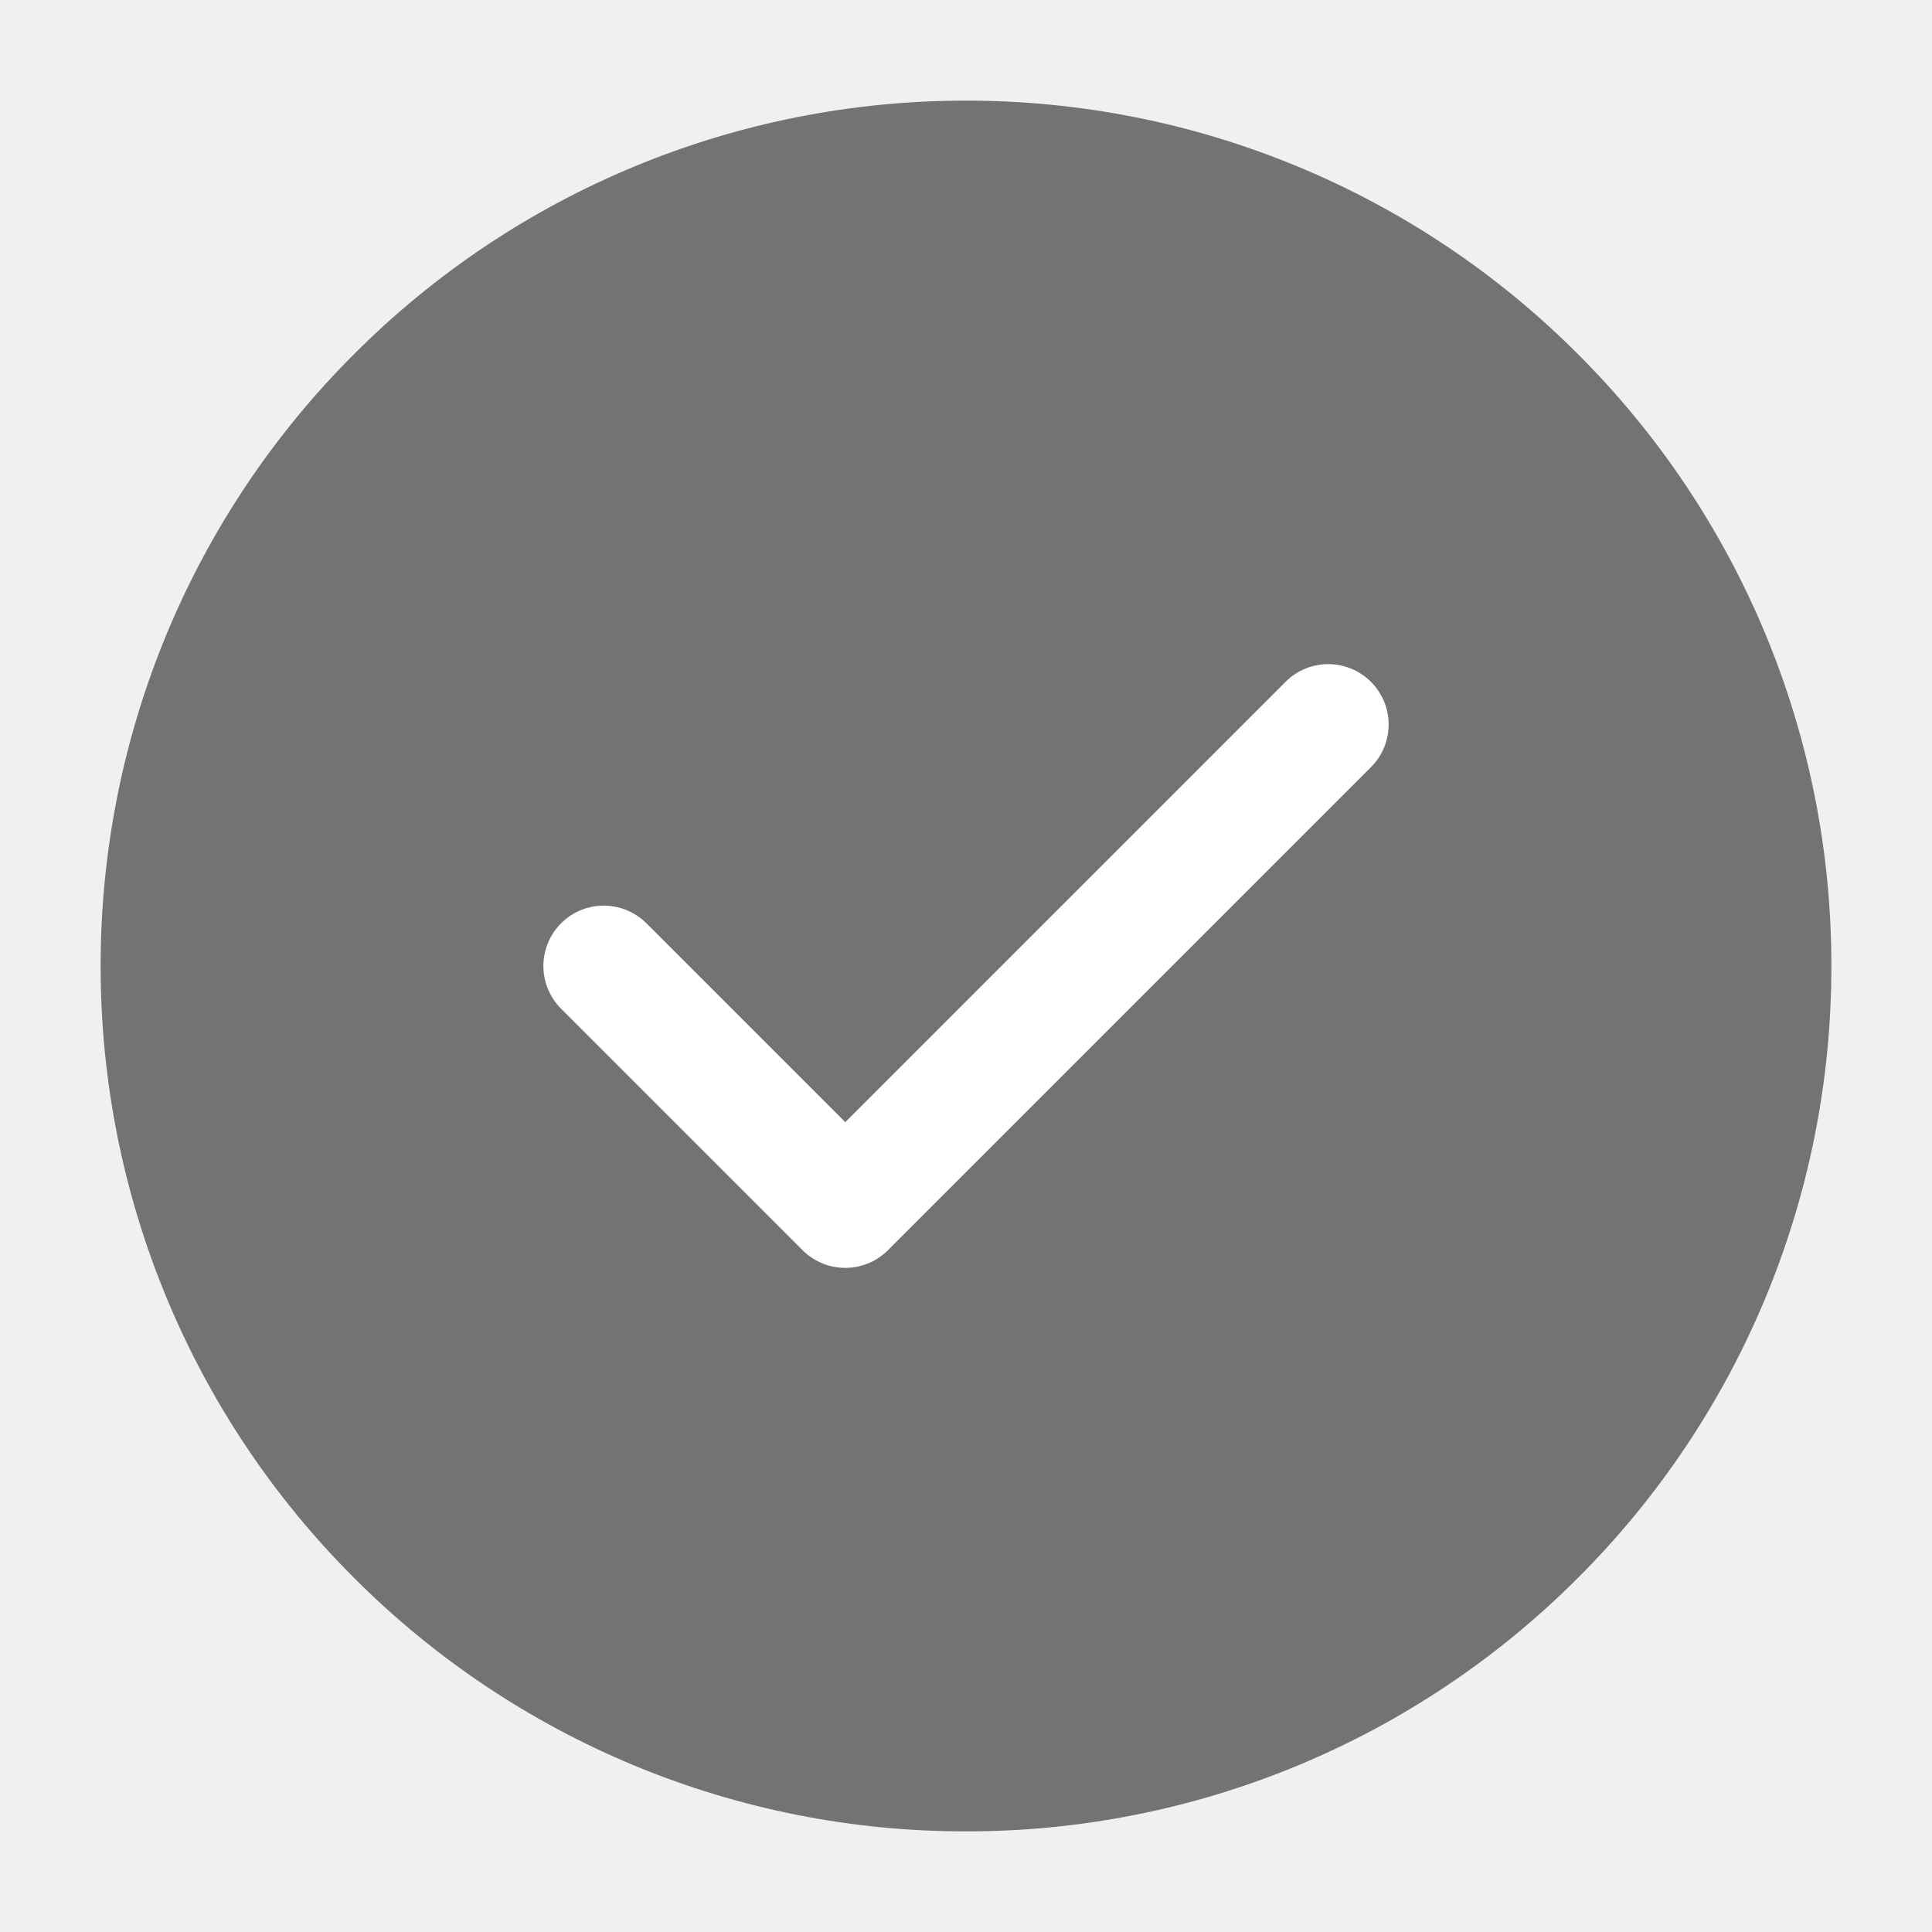
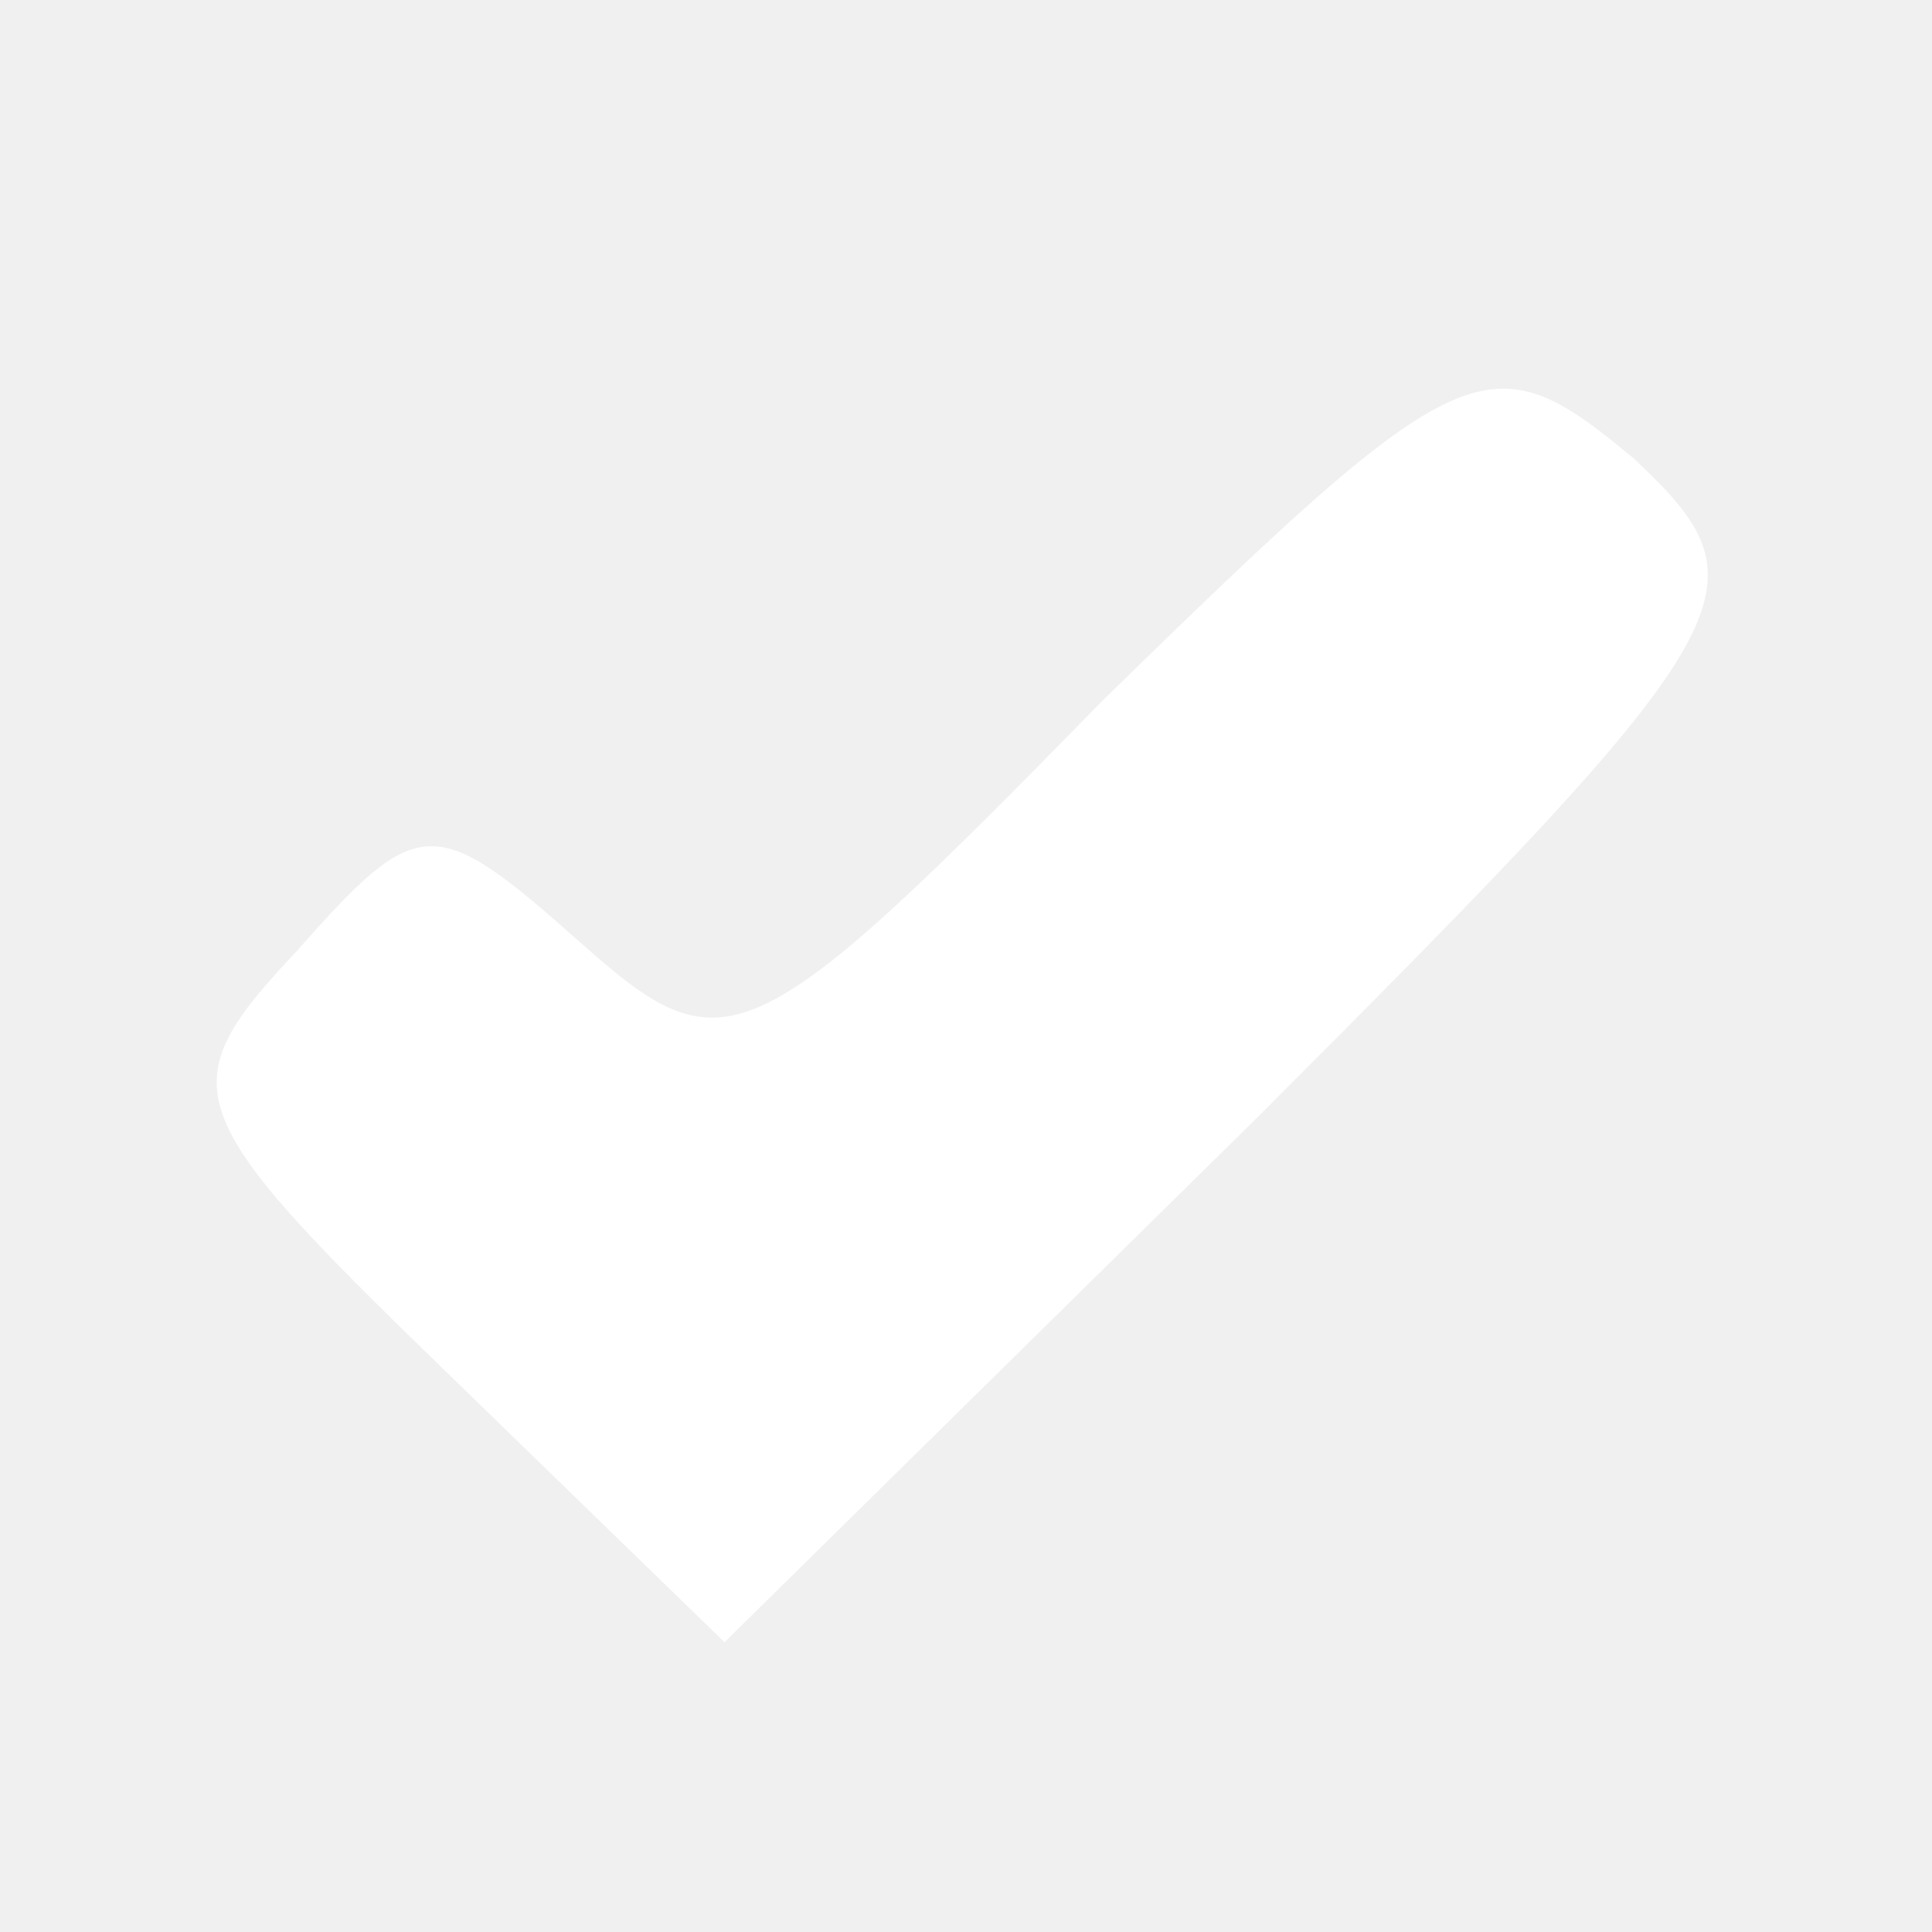
- <svg xmlns="http://www.w3.org/2000/svg" width="32" height="32" viewBox="0 0 32 32" fill="none">
-   <path d="M16 29.333C17.751 29.336 19.486 28.992 21.104 28.322C22.722 27.651 24.191 26.668 25.428 25.428C26.668 24.191 27.651 22.722 28.322 21.104C28.992 19.486 29.336 17.751 29.333 16C29.336 14.249 28.992 12.514 28.322 10.896C27.651 9.278 26.668 7.809 25.428 6.572C24.191 5.332 22.722 4.349 21.104 3.679C19.486 3.009 17.751 2.665 16 2.667C14.249 2.665 12.514 3.009 10.896 3.679C9.278 4.349 7.809 5.332 6.572 6.572C5.332 7.809 4.349 9.278 3.679 10.896C3.009 12.514 2.665 14.249 2.667 16C2.665 17.751 3.009 19.486 3.679 21.104C4.349 22.722 5.332 24.191 6.572 25.428C7.809 26.668 9.278 27.651 10.896 28.322C12.514 28.992 14.249 29.336 16 29.333Z" fill="#737373" stroke="#737373" stroke-width="2" stroke-linejoin="round" />
-   <path d="M10 16L14 20L22 12" fill="#737373" />
-   <path d="M10 16L14 20L22 12" stroke="white" stroke-width="2" stroke-linecap="round" stroke-linejoin="round" />
+ <svg xmlns="http://www.w3.org/2000/svg" version="1.0" width="24pt" height="24pt" viewBox="0 0 24 24" preserveAspectRatio="xMidYMid meet">
+   <g transform="translate(0,24) scale(0.1,-0.1)" fill="#ffffff" stroke="none">
+     <path d="M137 153 c-44 -45 -47 -46 -65 -30 -18 16 -20 16 -35 -1 -16 -17 -15 -20 18 -52 l35 -34 66 65 c62 62 64 66 47 82 -18 15 -21 14 -66 -30z" />
+   </g>
</svg>
